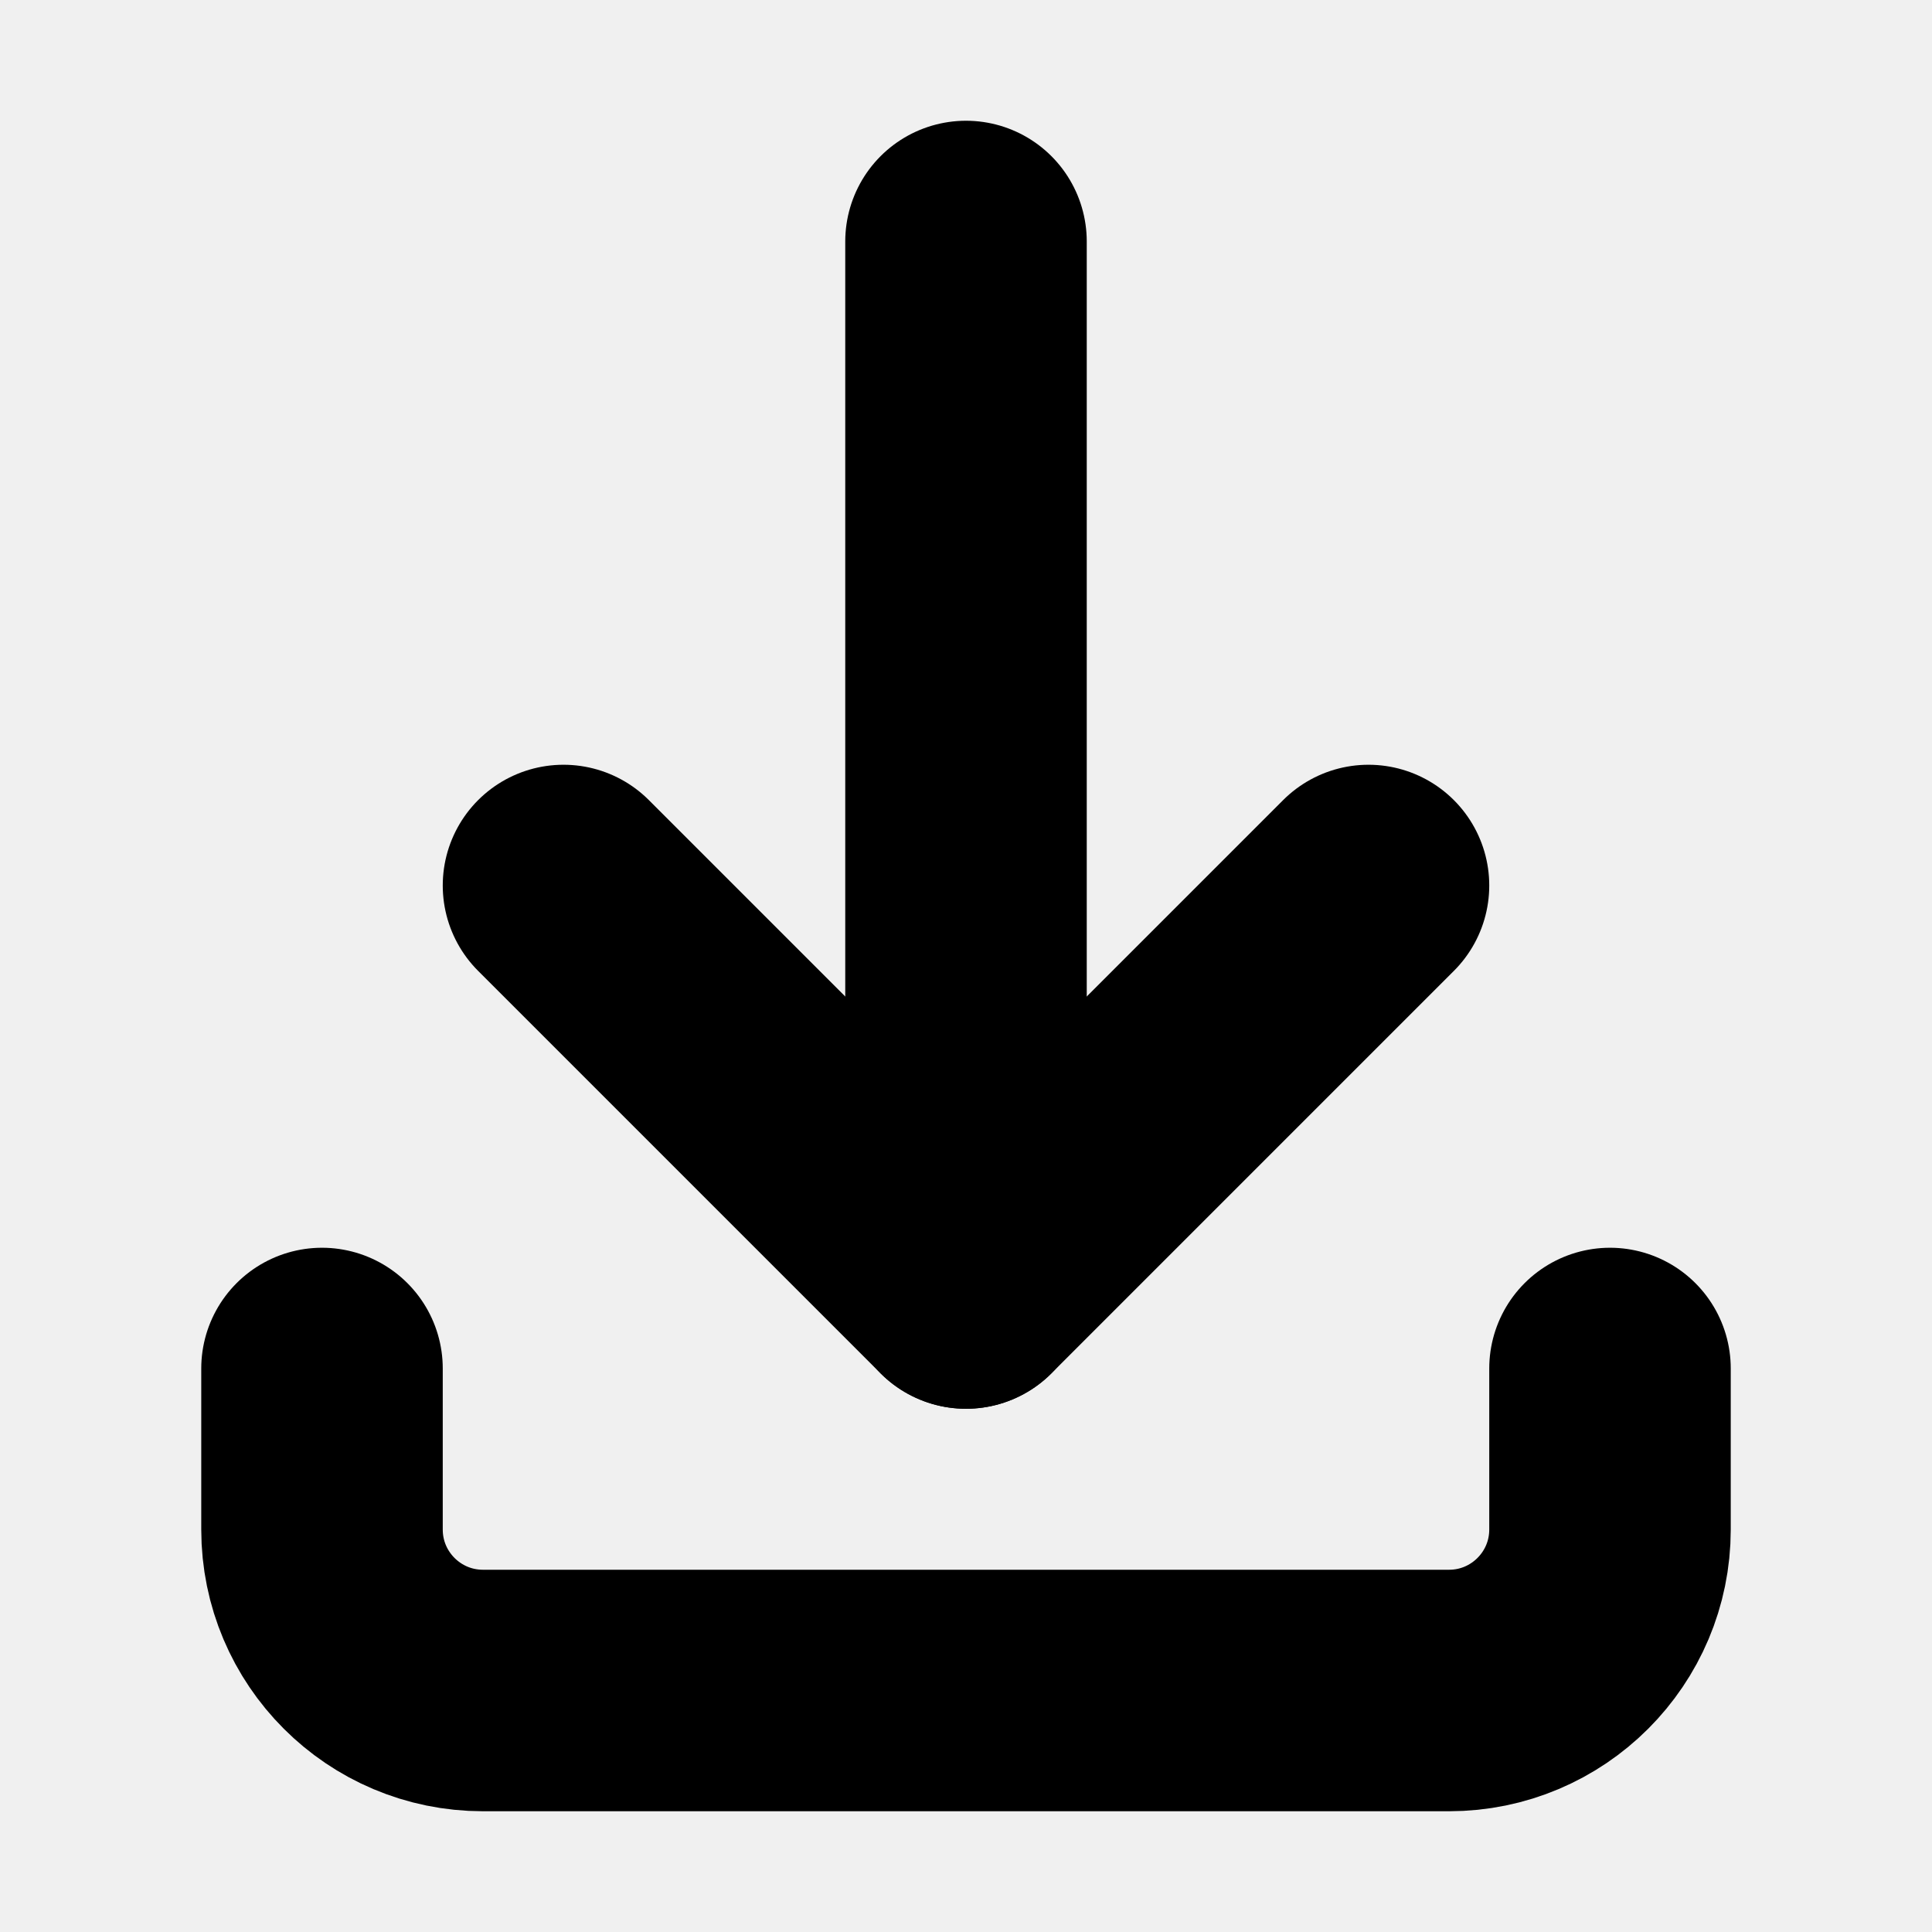
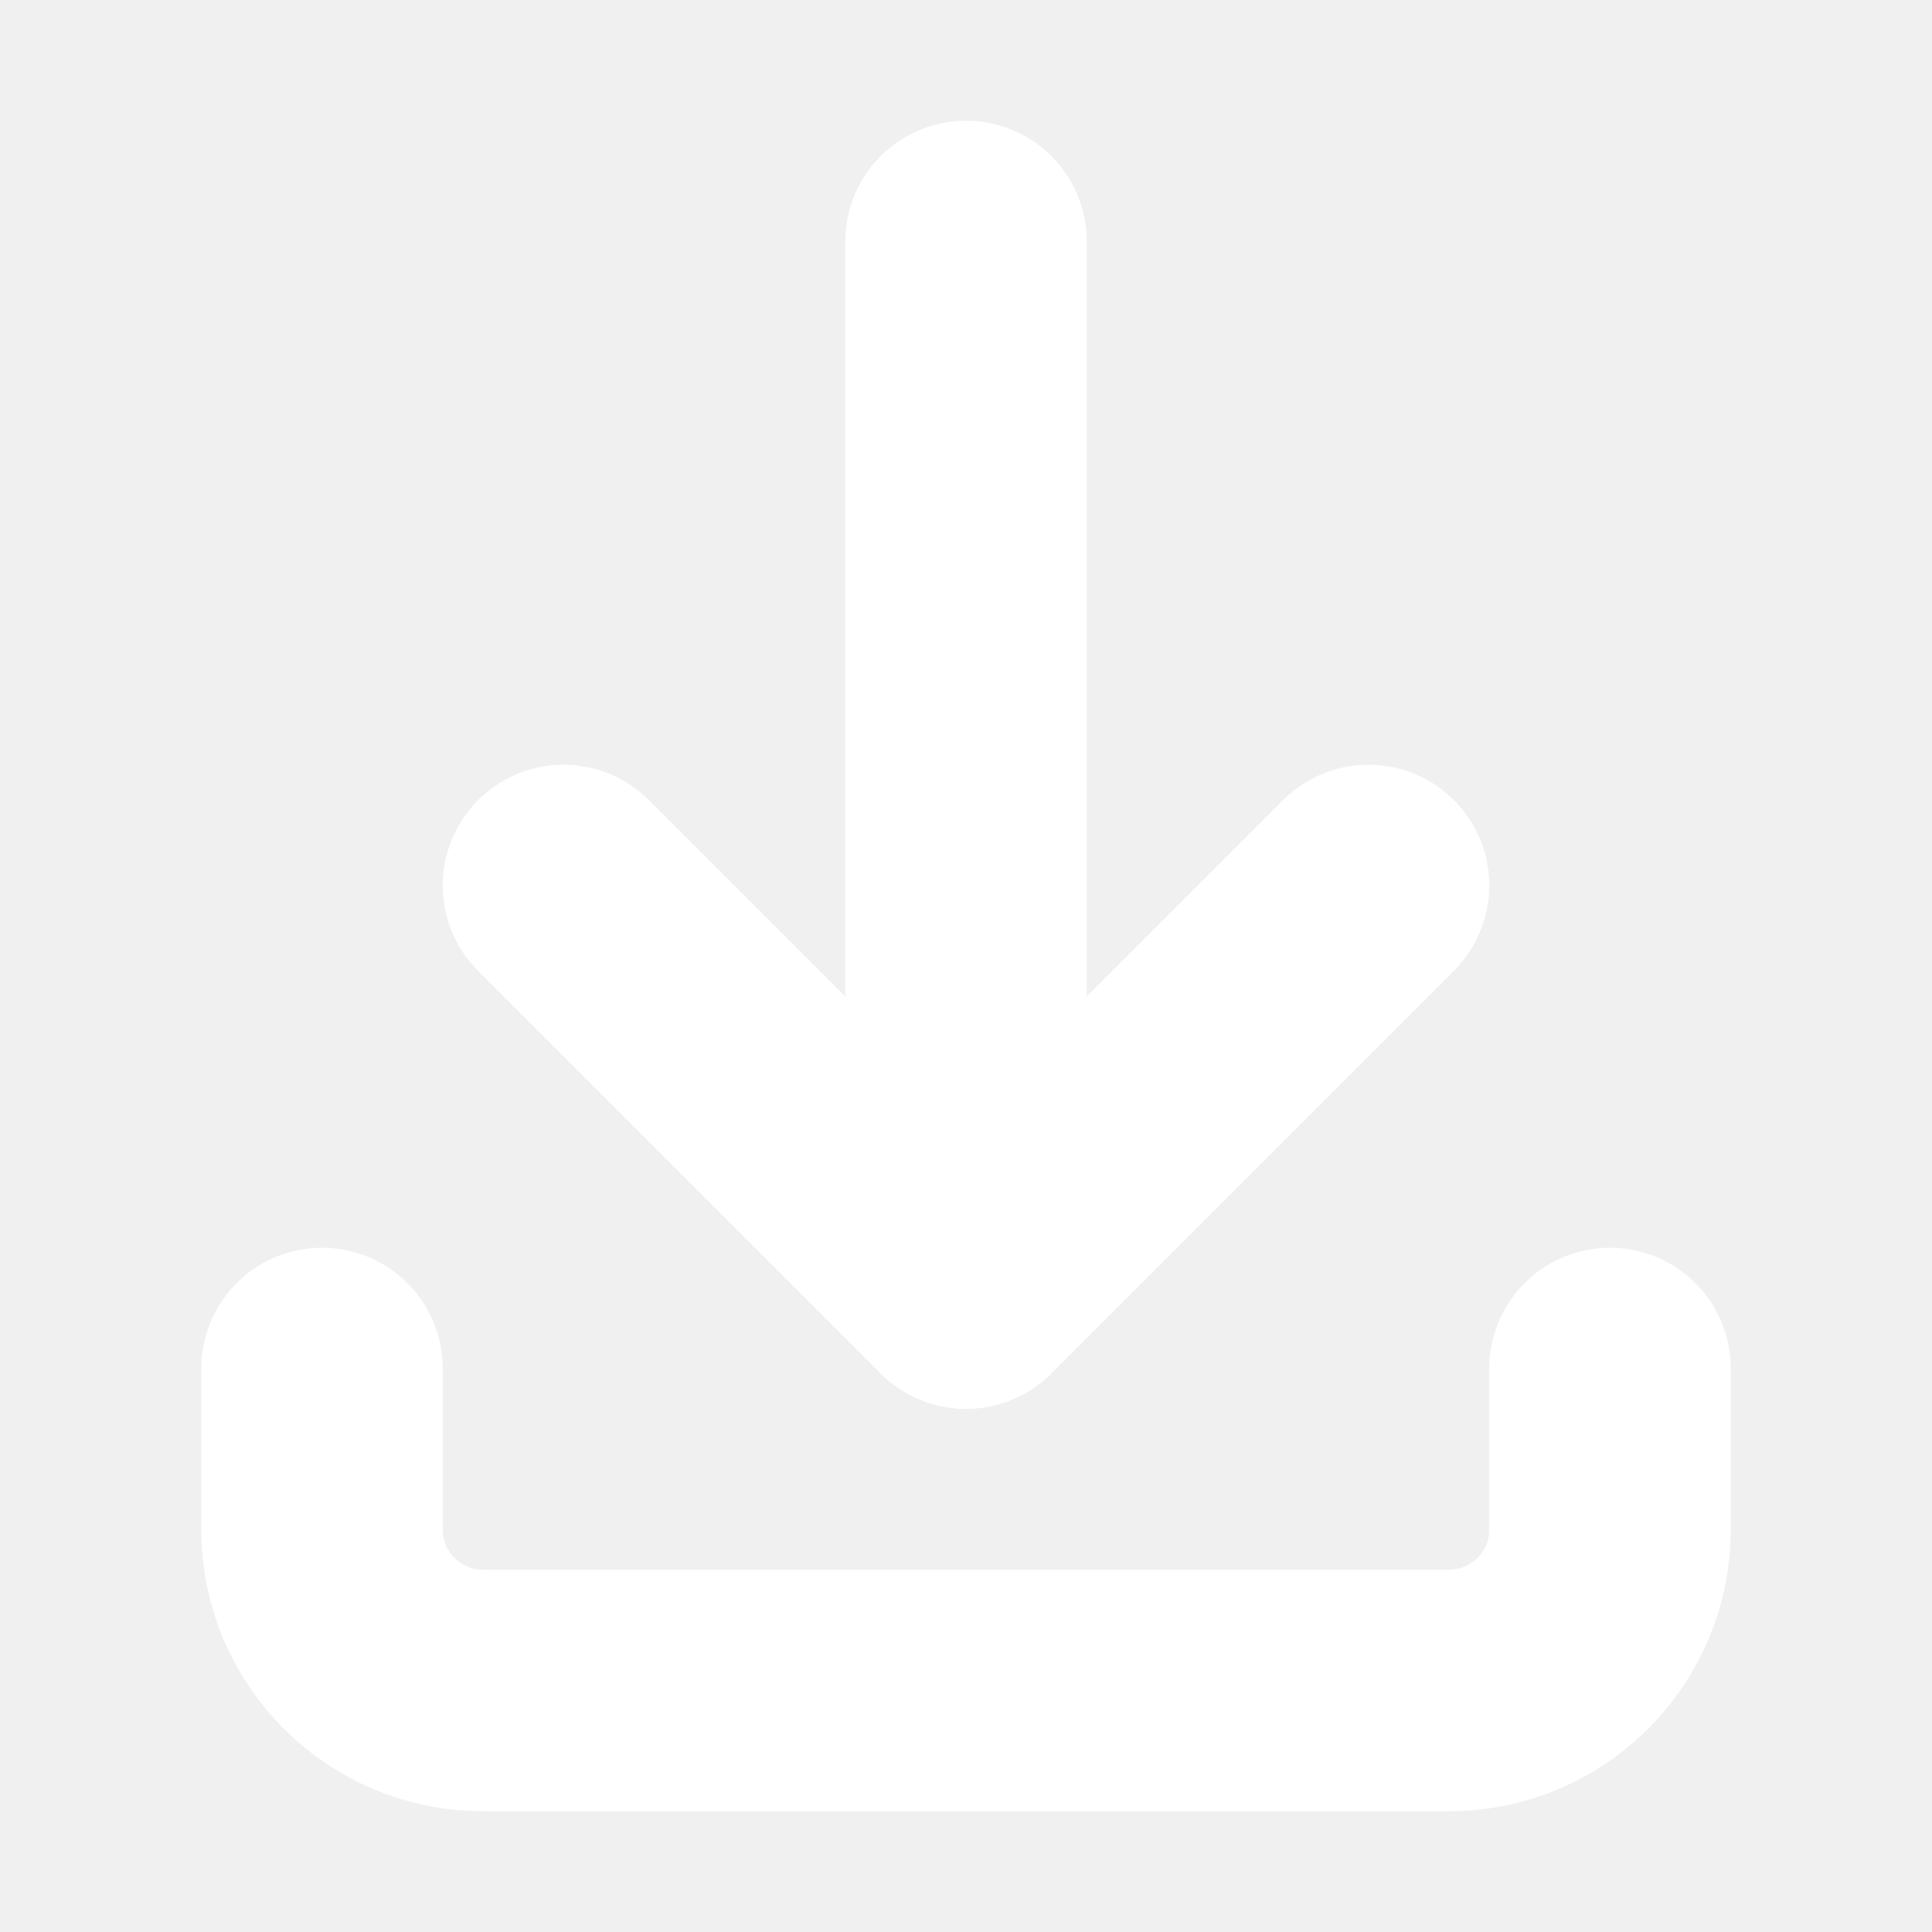
<svg xmlns="http://www.w3.org/2000/svg" viewBox="0 0 24 24" role="img" aria-label="download">
-   <g fill="none" stroke="currentColor" stroke-width="3" stroke-linecap="round" stroke-linejoin="round">
+   <g fill="none" stroke="#ffffff" stroke-width="3" stroke-linecap="round" stroke-linejoin="round">
    <path d="M4 17v2a2 2 0 0 0 2 2h12a2 2 0 0 0 2 -2v-2" />
    <path d="M7 11l5 5l5 -5" />
    <path d="M12 3v13" />
  </g>
</svg>
